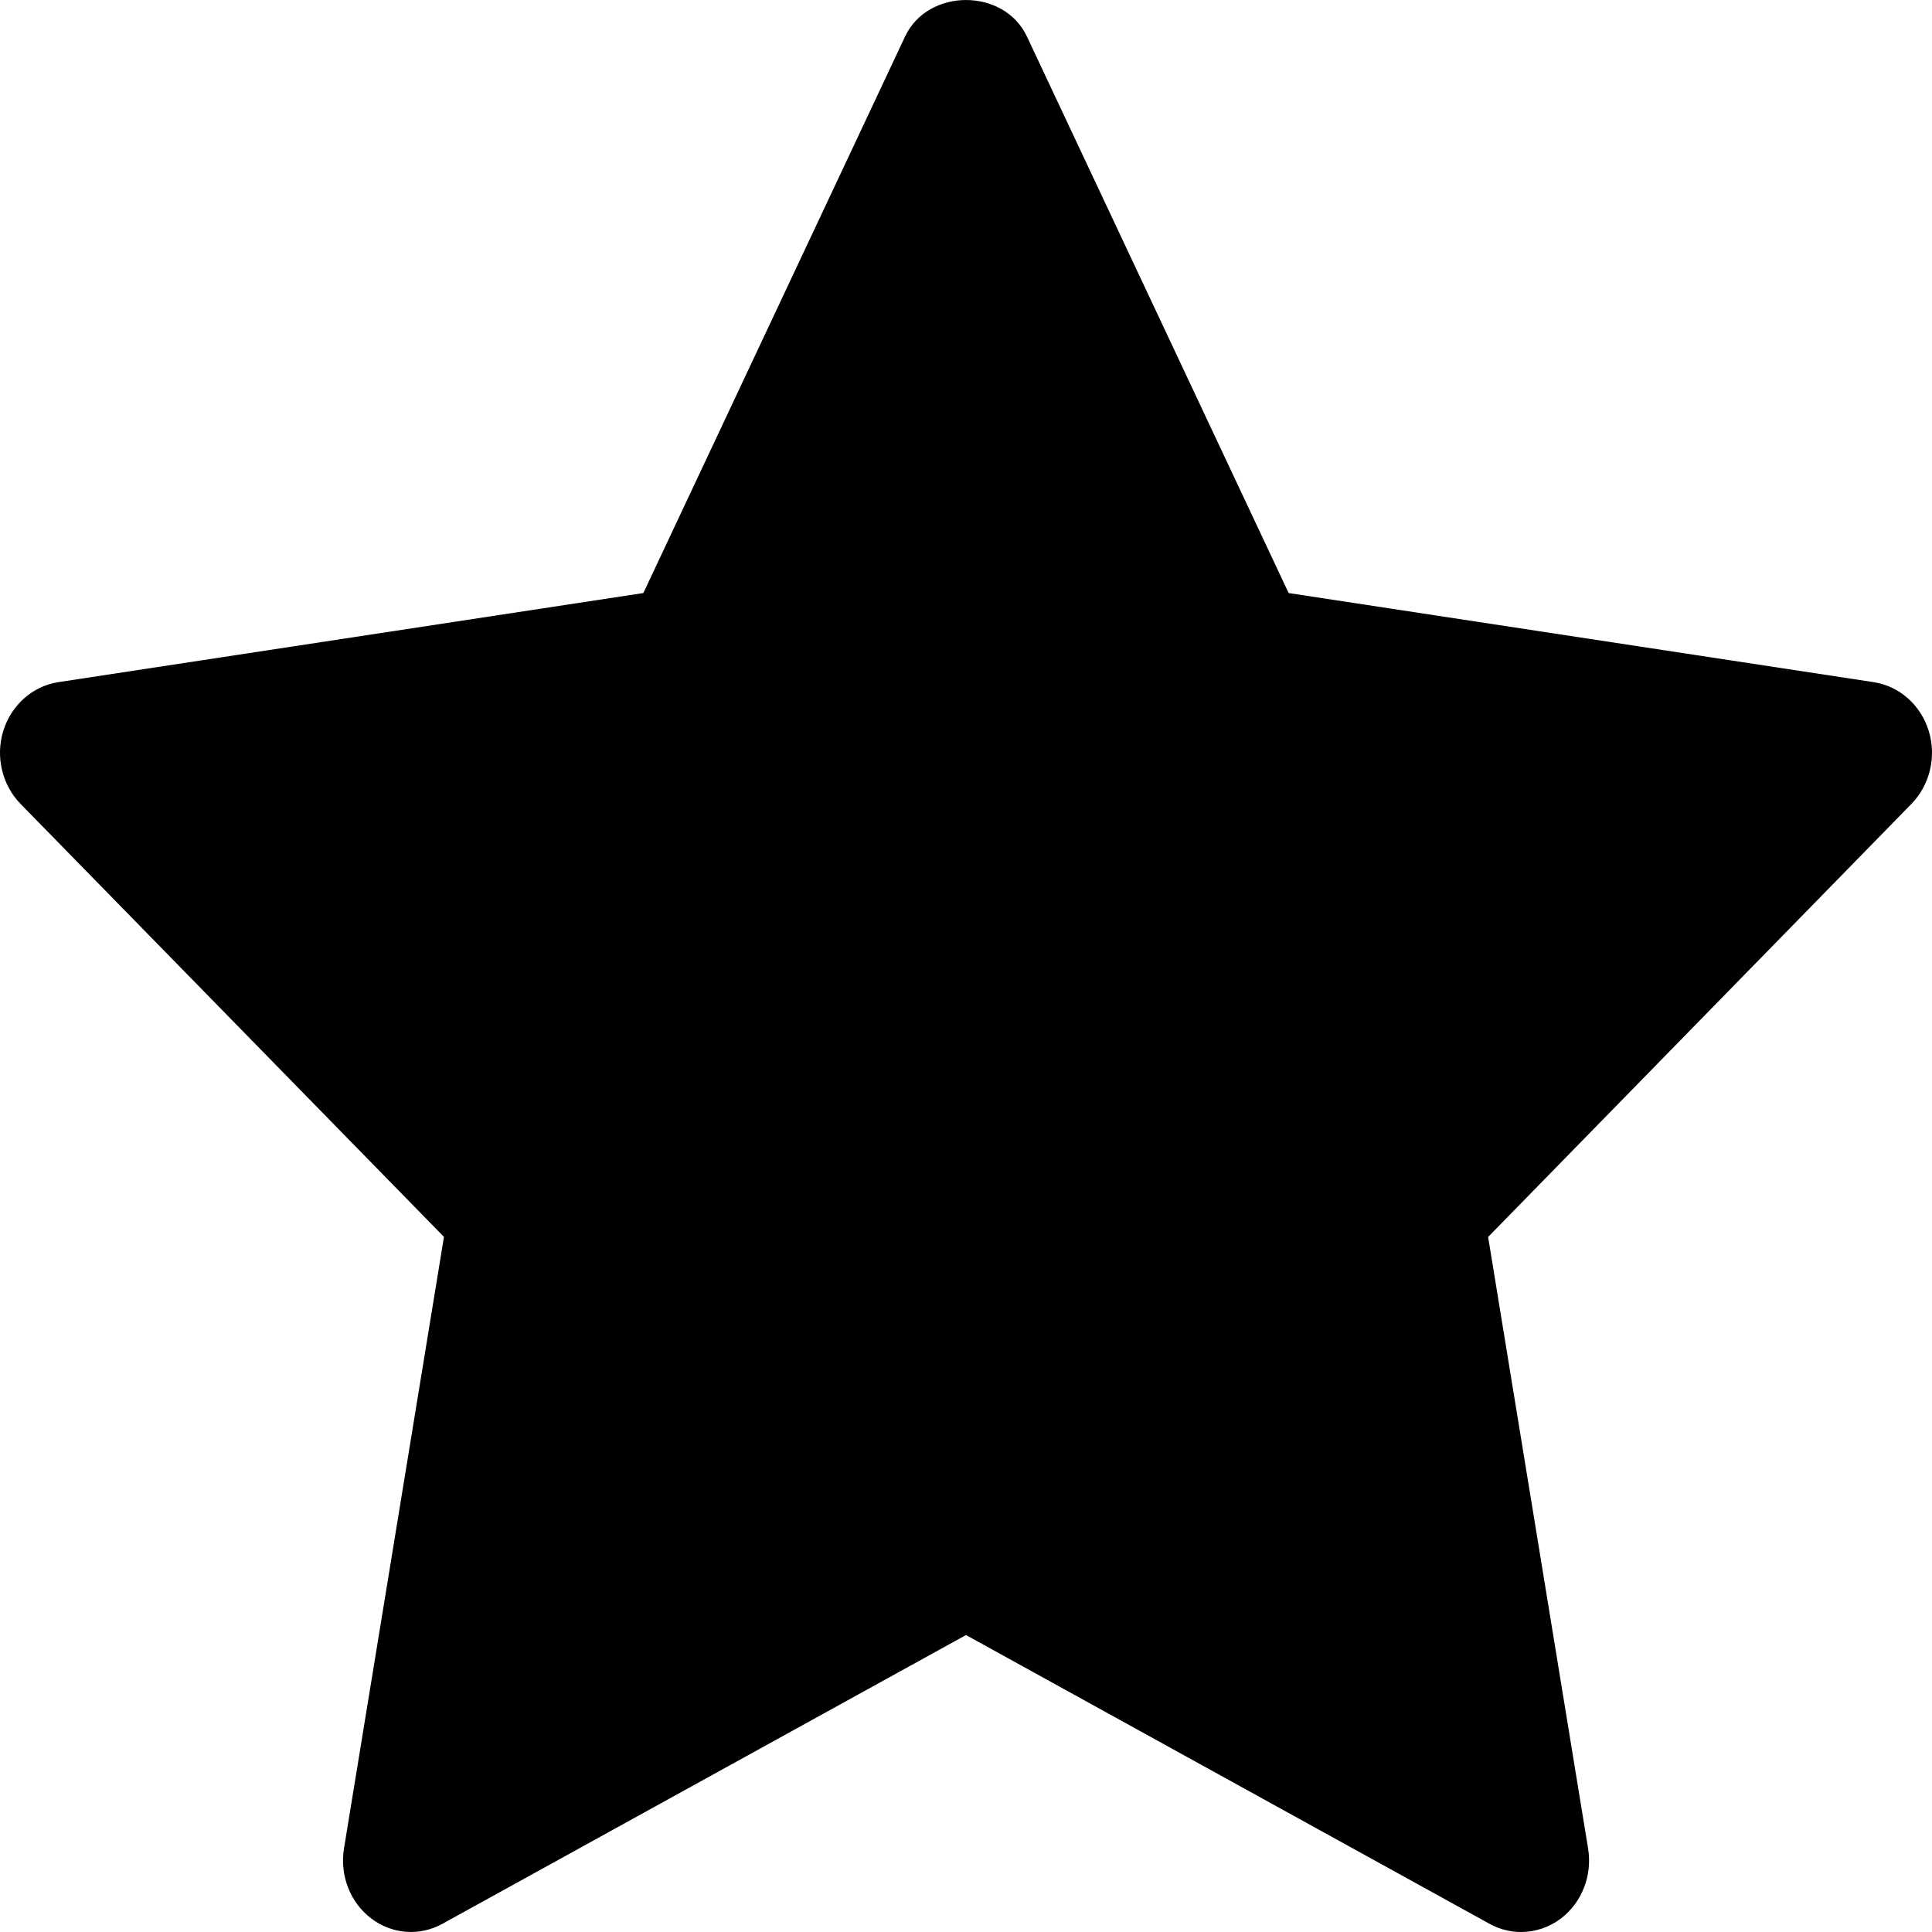
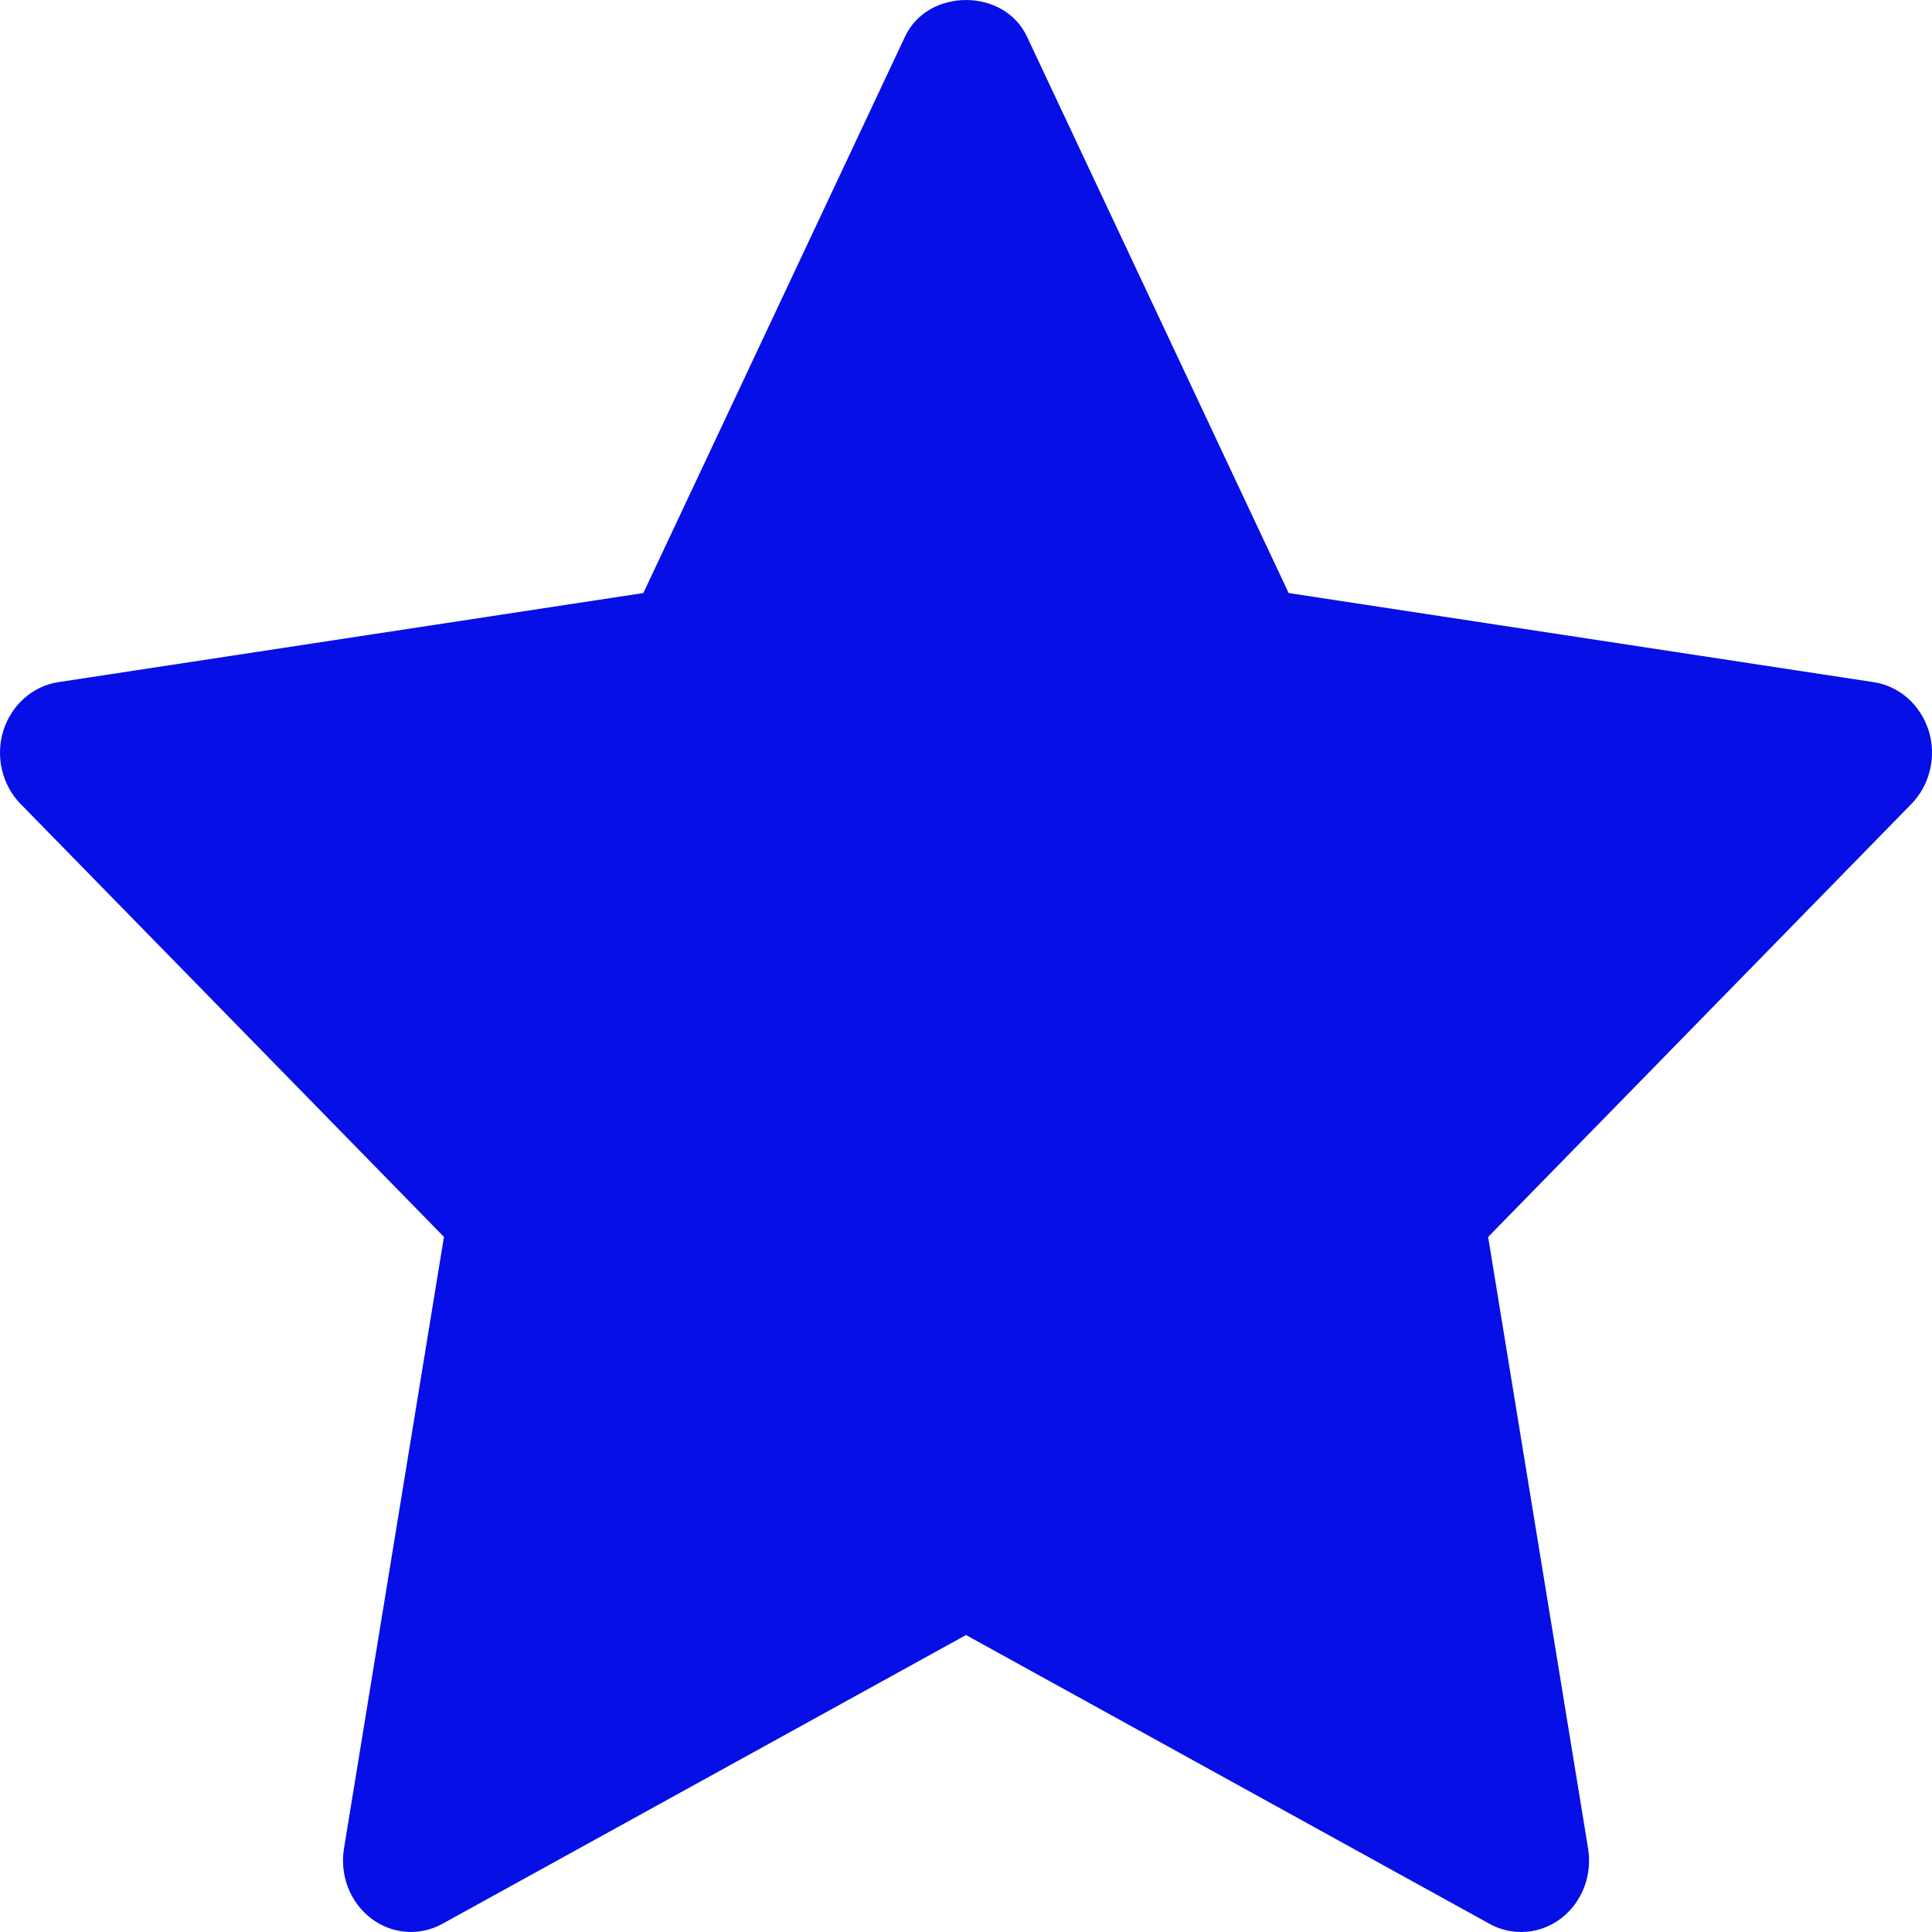
<svg xmlns="http://www.w3.org/2000/svg" width="24" height="24" viewBox="0 0 24 24" fill="none">
-   <path d="M23.745 9.986L18.486 15.366L19.728 22.964C19.782 23.297 19.652 23.632 19.392 23.831C19.245 23.943 19.07 24 18.895 24C18.761 24 18.626 23.966 18.503 23.898L12 20.311L5.498 23.897C5.214 24.055 4.869 24.029 4.609 23.83C4.349 23.631 4.219 23.296 4.273 22.963L5.515 15.365L0.255 9.986C0.025 9.75 -0.058 9.397 0.041 9.078C0.141 8.758 0.405 8.523 0.724 8.474L7.992 7.367L11.243 0.454C11.527 -0.151 12.473 -0.151 12.757 0.454L16.008 7.367L23.276 8.474C23.595 8.523 23.859 8.757 23.959 9.078C24.058 9.398 23.975 9.749 23.745 9.986Z" fill="black" />
+   <path d="M23.745 9.986L18.486 15.366L19.728 22.964C19.782 23.297 19.652 23.632 19.392 23.831C19.245 23.943 19.07 24 18.895 24C18.761 24 18.626 23.966 18.503 23.898L12 20.311L5.498 23.897C5.214 24.055 4.869 24.029 4.609 23.83C4.349 23.631 4.219 23.296 4.273 22.963L5.515 15.365L0.255 9.986C0.025 9.75 -0.058 9.397 0.041 9.078C0.141 8.758 0.405 8.523 0.724 8.474L7.992 7.367L11.243 0.454C11.527 -0.151 12.473 -0.151 12.757 0.454L16.008 7.367L23.276 8.474C23.595 8.523 23.859 8.757 23.959 9.078C24.058 9.398 23.975 9.749 23.745 9.986Z" fill="#050fe6" />
</svg>
